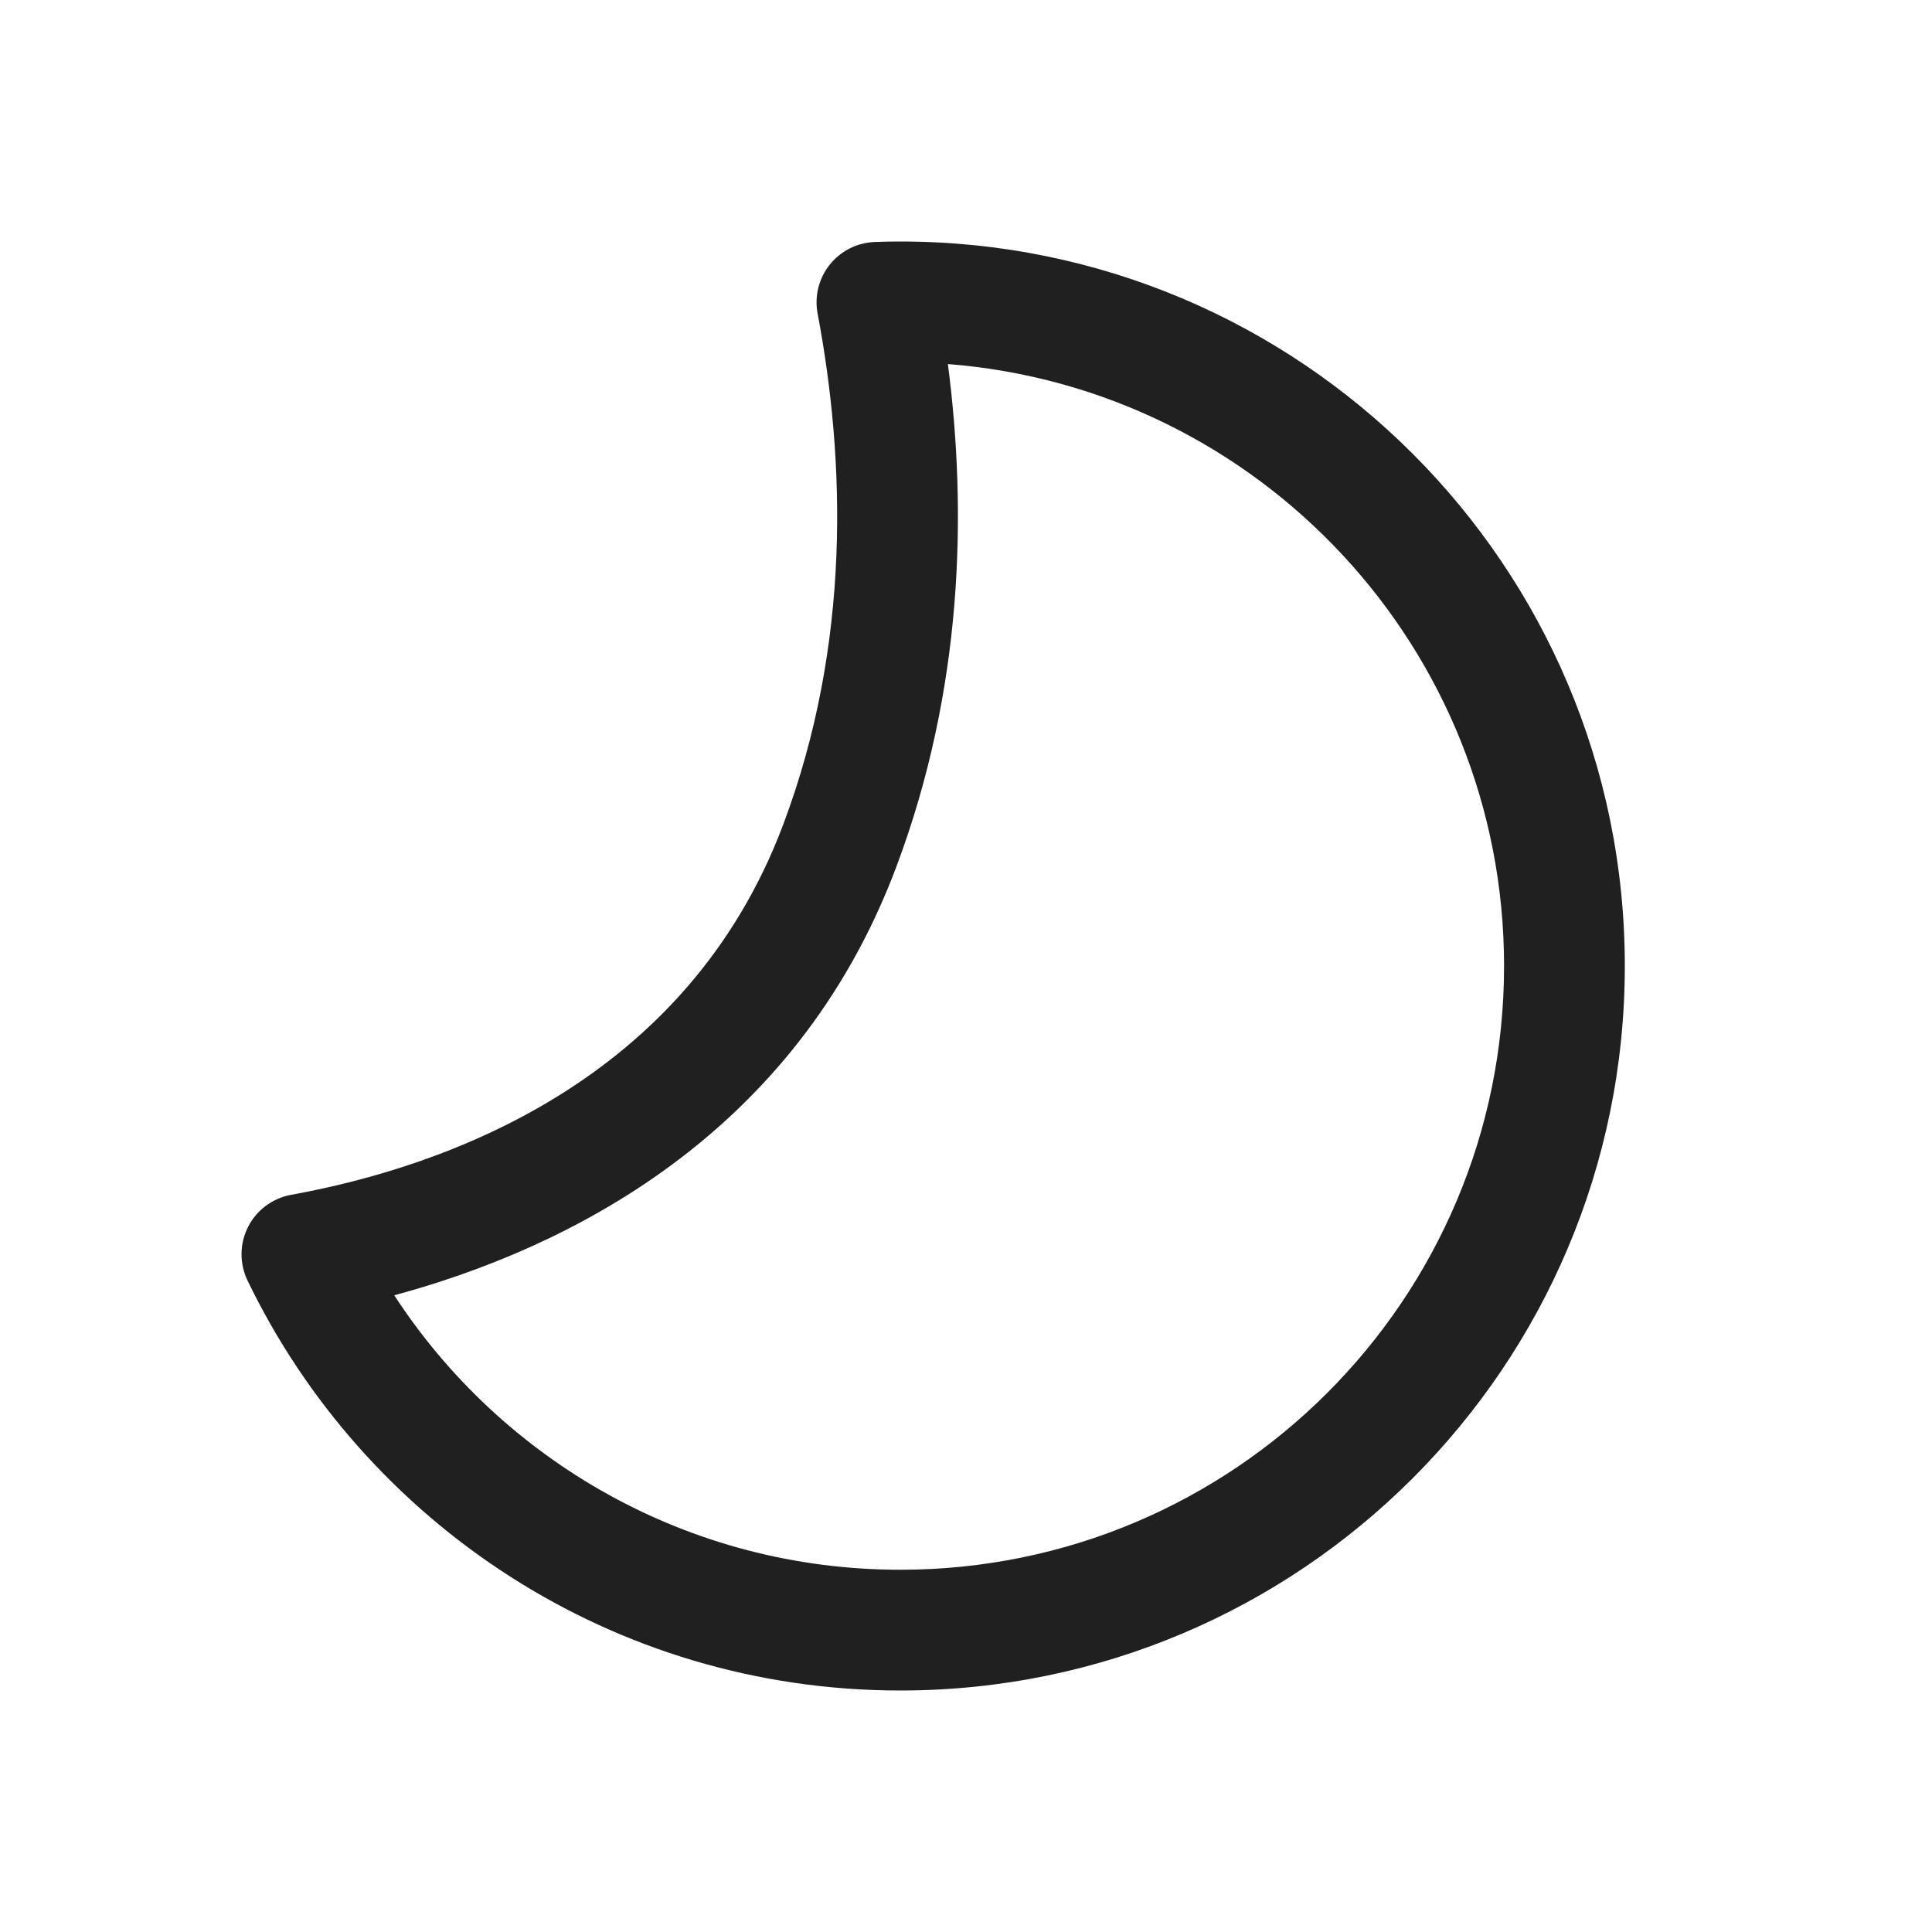
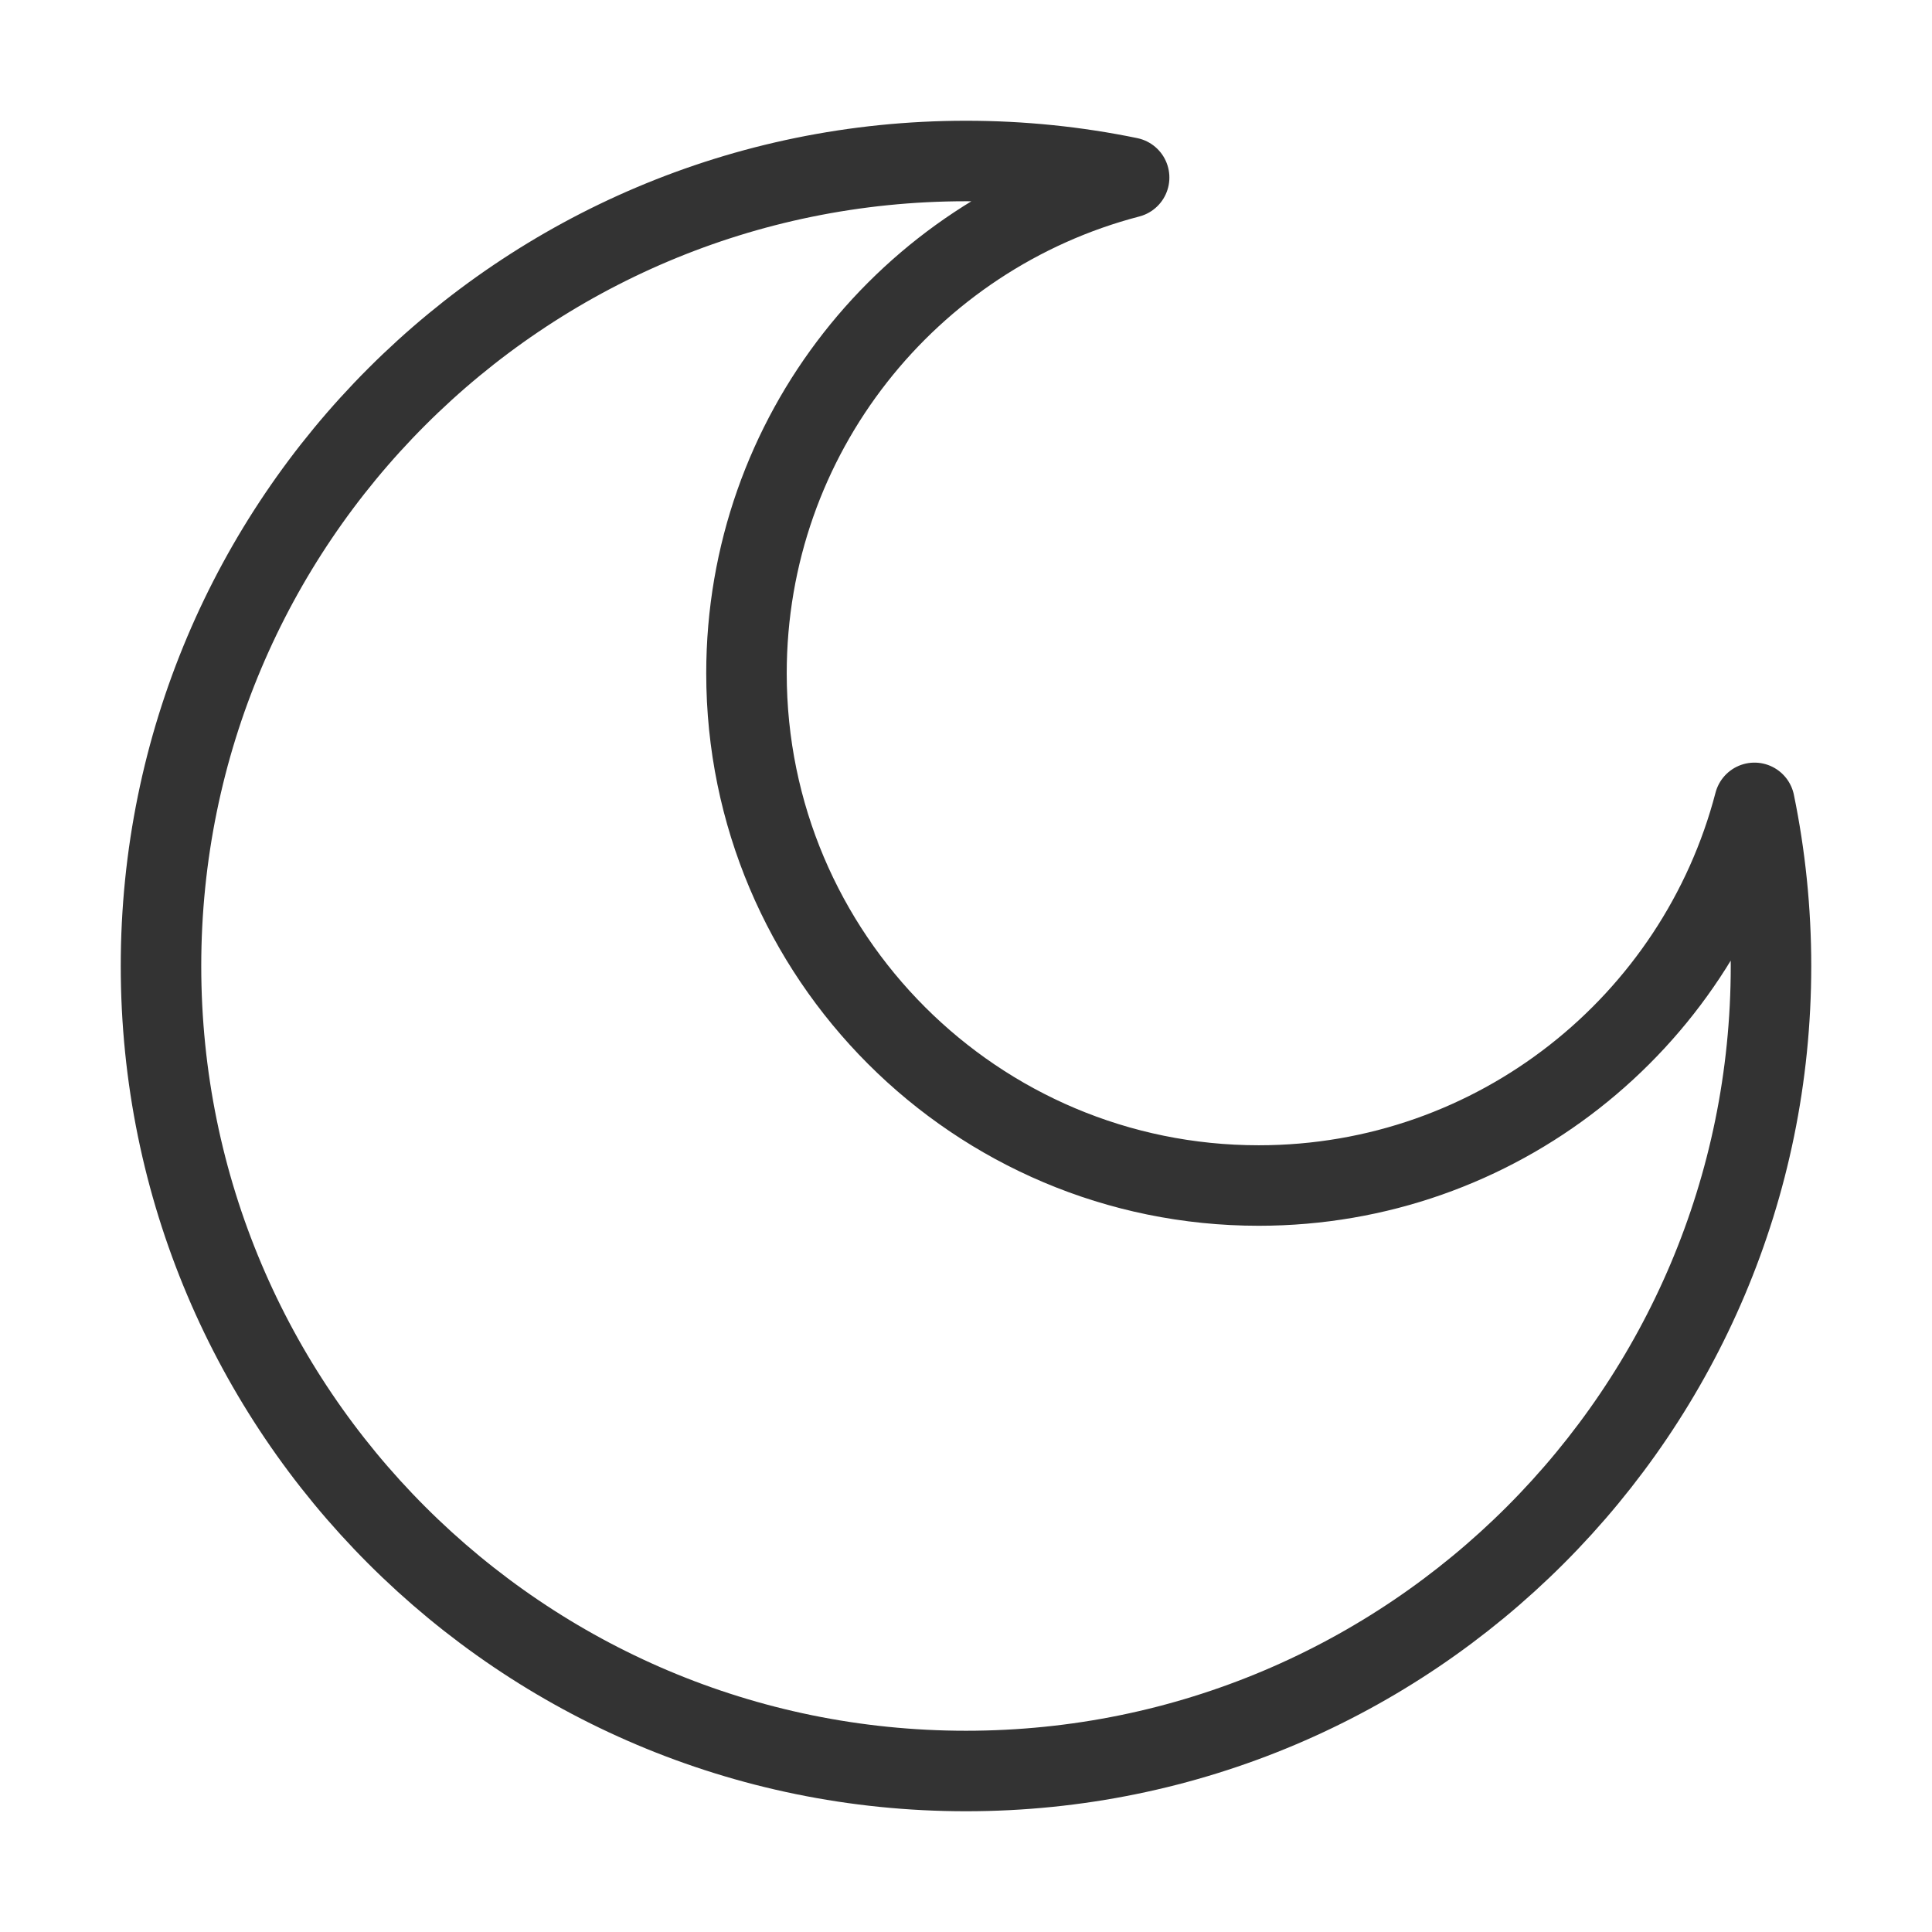
- <svg xmlns="http://www.w3.org/2000/svg" width="16" height="16" viewBox="0 0 16 16" fill="none">
-   <path d="M7.85 3.015C10.428 3.216 12.456 5.371 12.456 8C12.456 10.761 10.218 13 7.456 13C5.702 13 4.157 12.096 3.265 10.727C4.668 10.348 6.581 9.425 7.424 7.176C7.977 5.702 8.009 4.238 7.85 3.015ZM13.456 8C13.456 4.686 10.77 2 7.456 2C7.386 2 7.316 2.001 7.246 2.004C7.1 2.009 6.964 2.077 6.872 2.191C6.781 2.305 6.744 2.453 6.771 2.596C7 3.81 7.051 5.324 6.488 6.824C5.688 8.958 3.686 9.664 2.411 9.895C2.257 9.923 2.125 10.021 2.054 10.161C1.984 10.3 1.982 10.464 2.05 10.605C3.019 12.613 5.075 14 7.456 14C10.77 14 13.456 11.314 13.456 8Z" fill="#202020" />
+ <svg xmlns="http://www.w3.org/2000/svg" width="16" height="16" viewBox="0 0 48 48" fill="none">
+   <path d="M28.053 4.411C22.583 5.837 18.546 10.811 18.546 16.727C18.546 23.756 24.244 29.454 31.273 29.454C37.189 29.454 42.163 25.417 43.589 19.947C43.858 21.256 44 22.611 44 24C44 35.046 35.046 44 24 44C12.954 44 4 35.046 4 24C4 12.954 12.954 4 24 4C25.389 4 26.744 4.141 28.053 4.411Z" fill="none" stroke="#333" stroke-width="2" stroke-linejoin="round" />
</svg>
